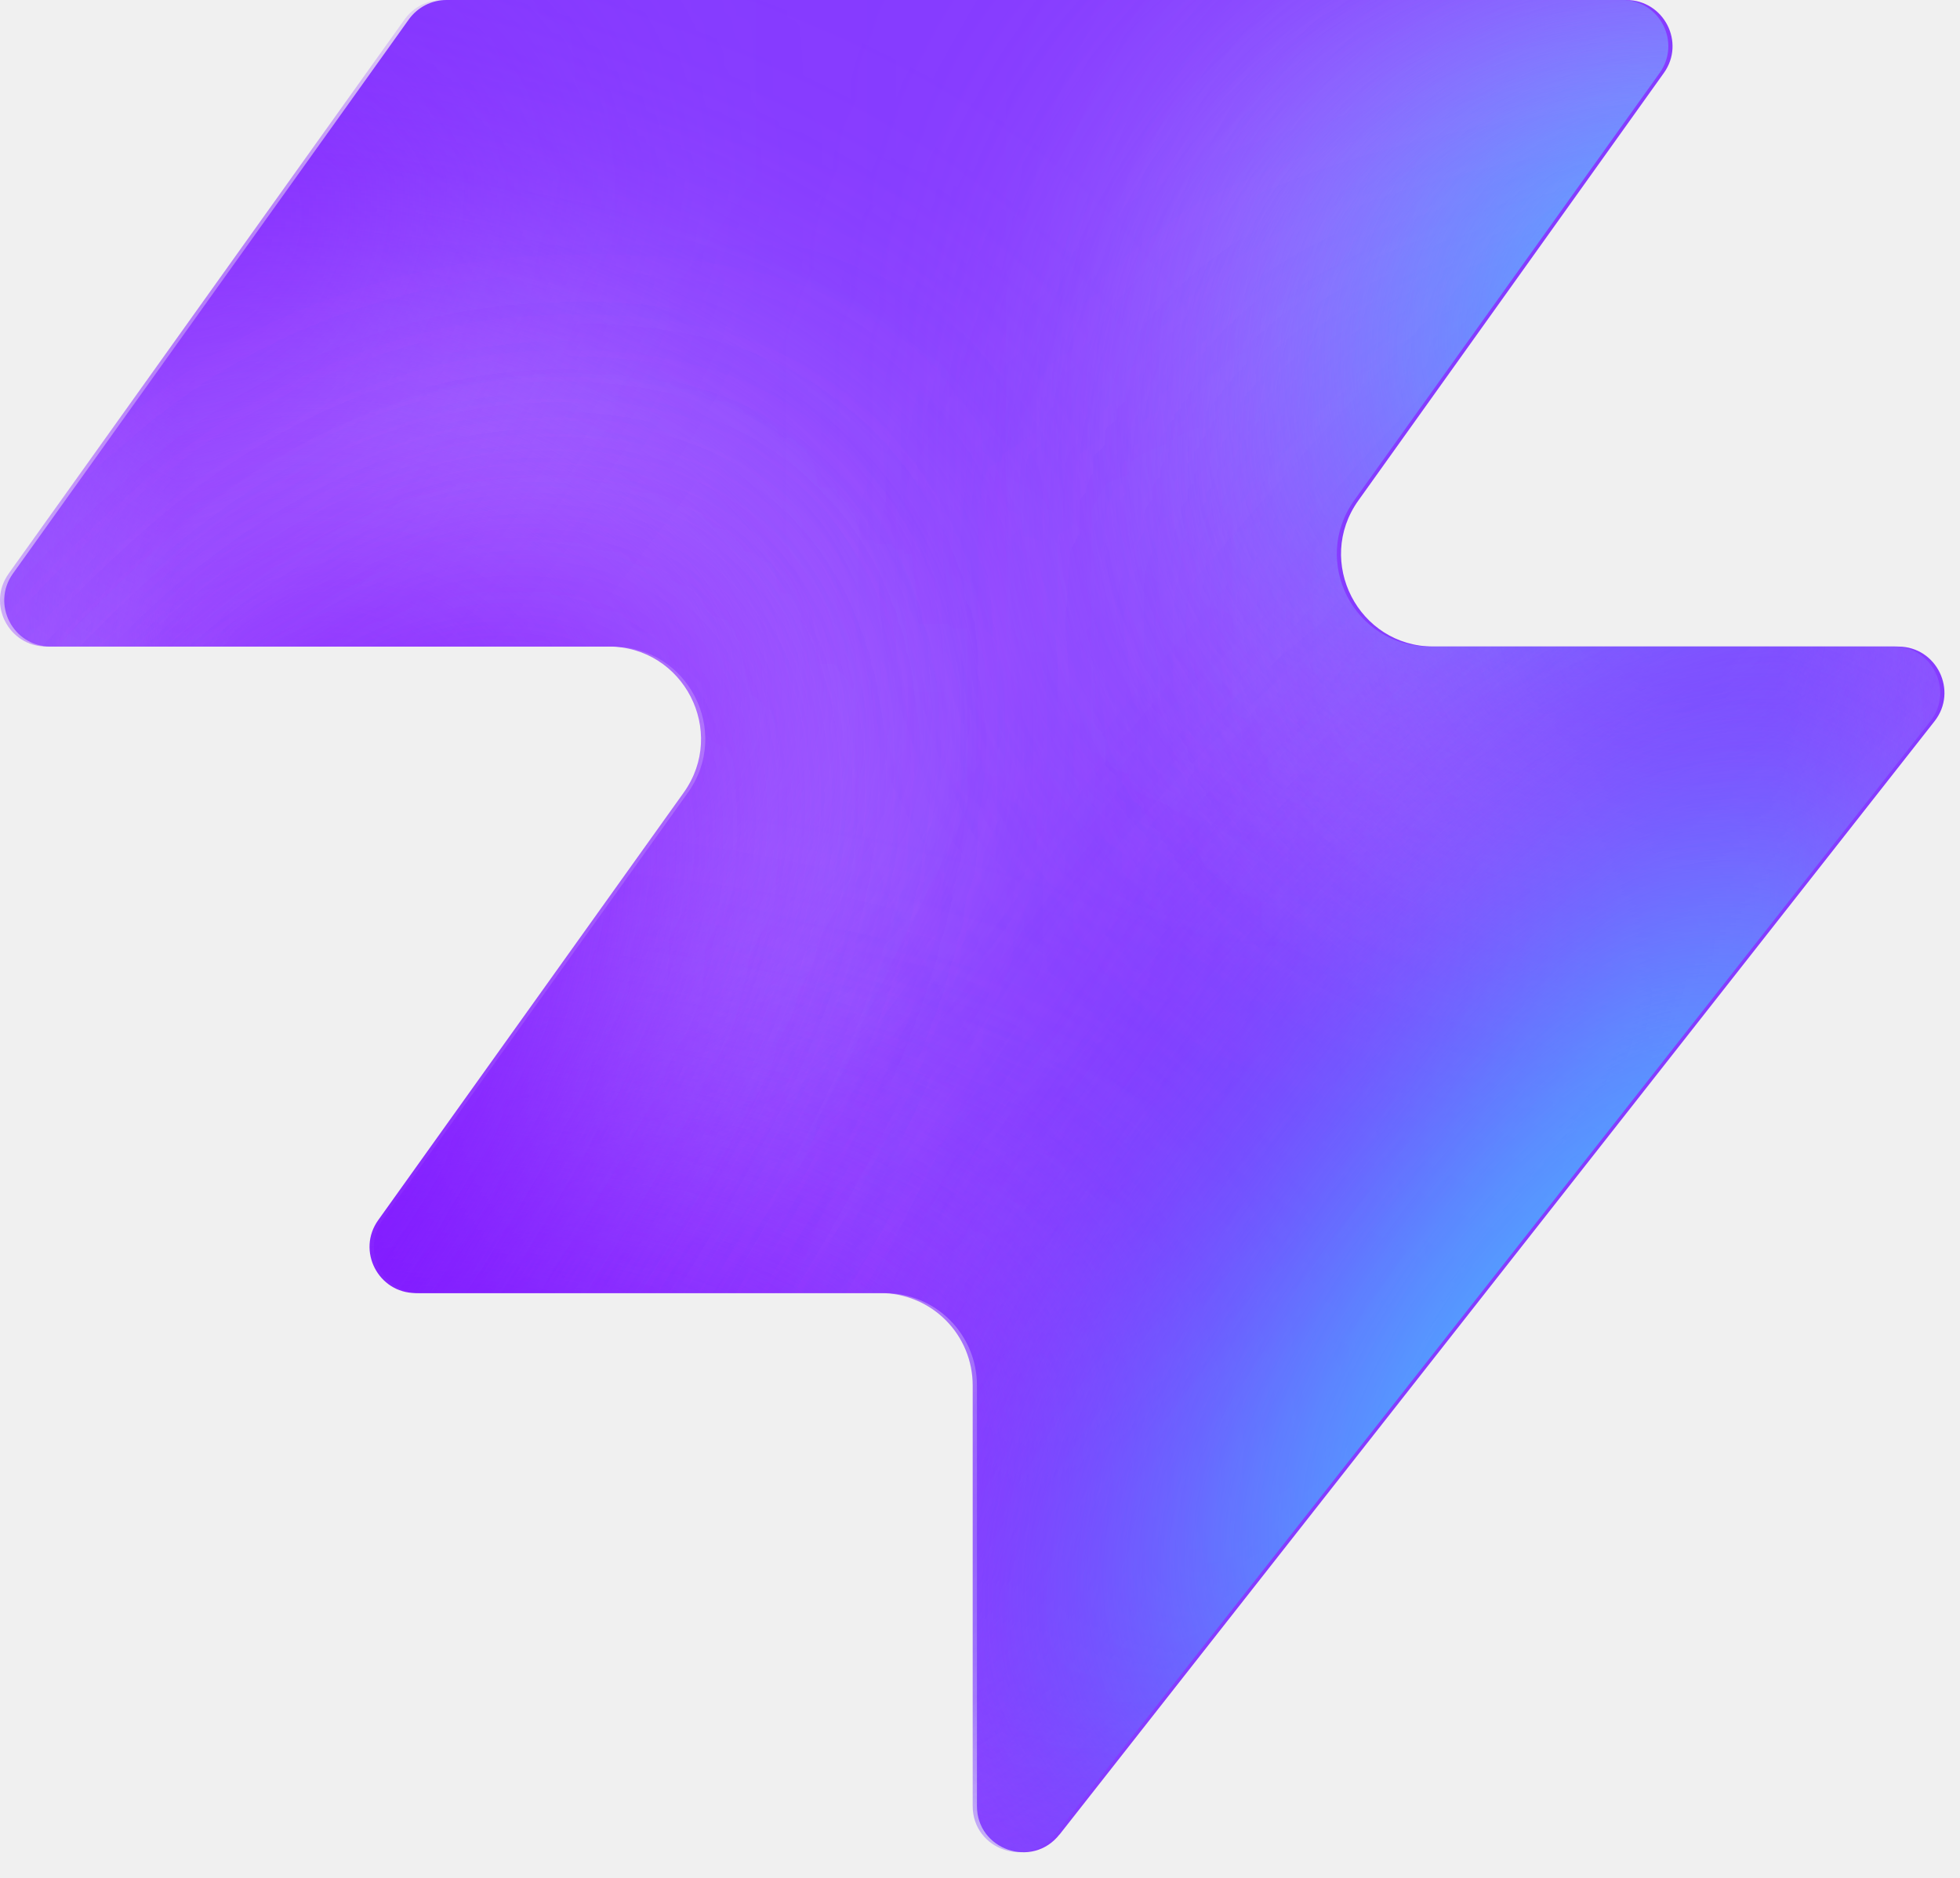
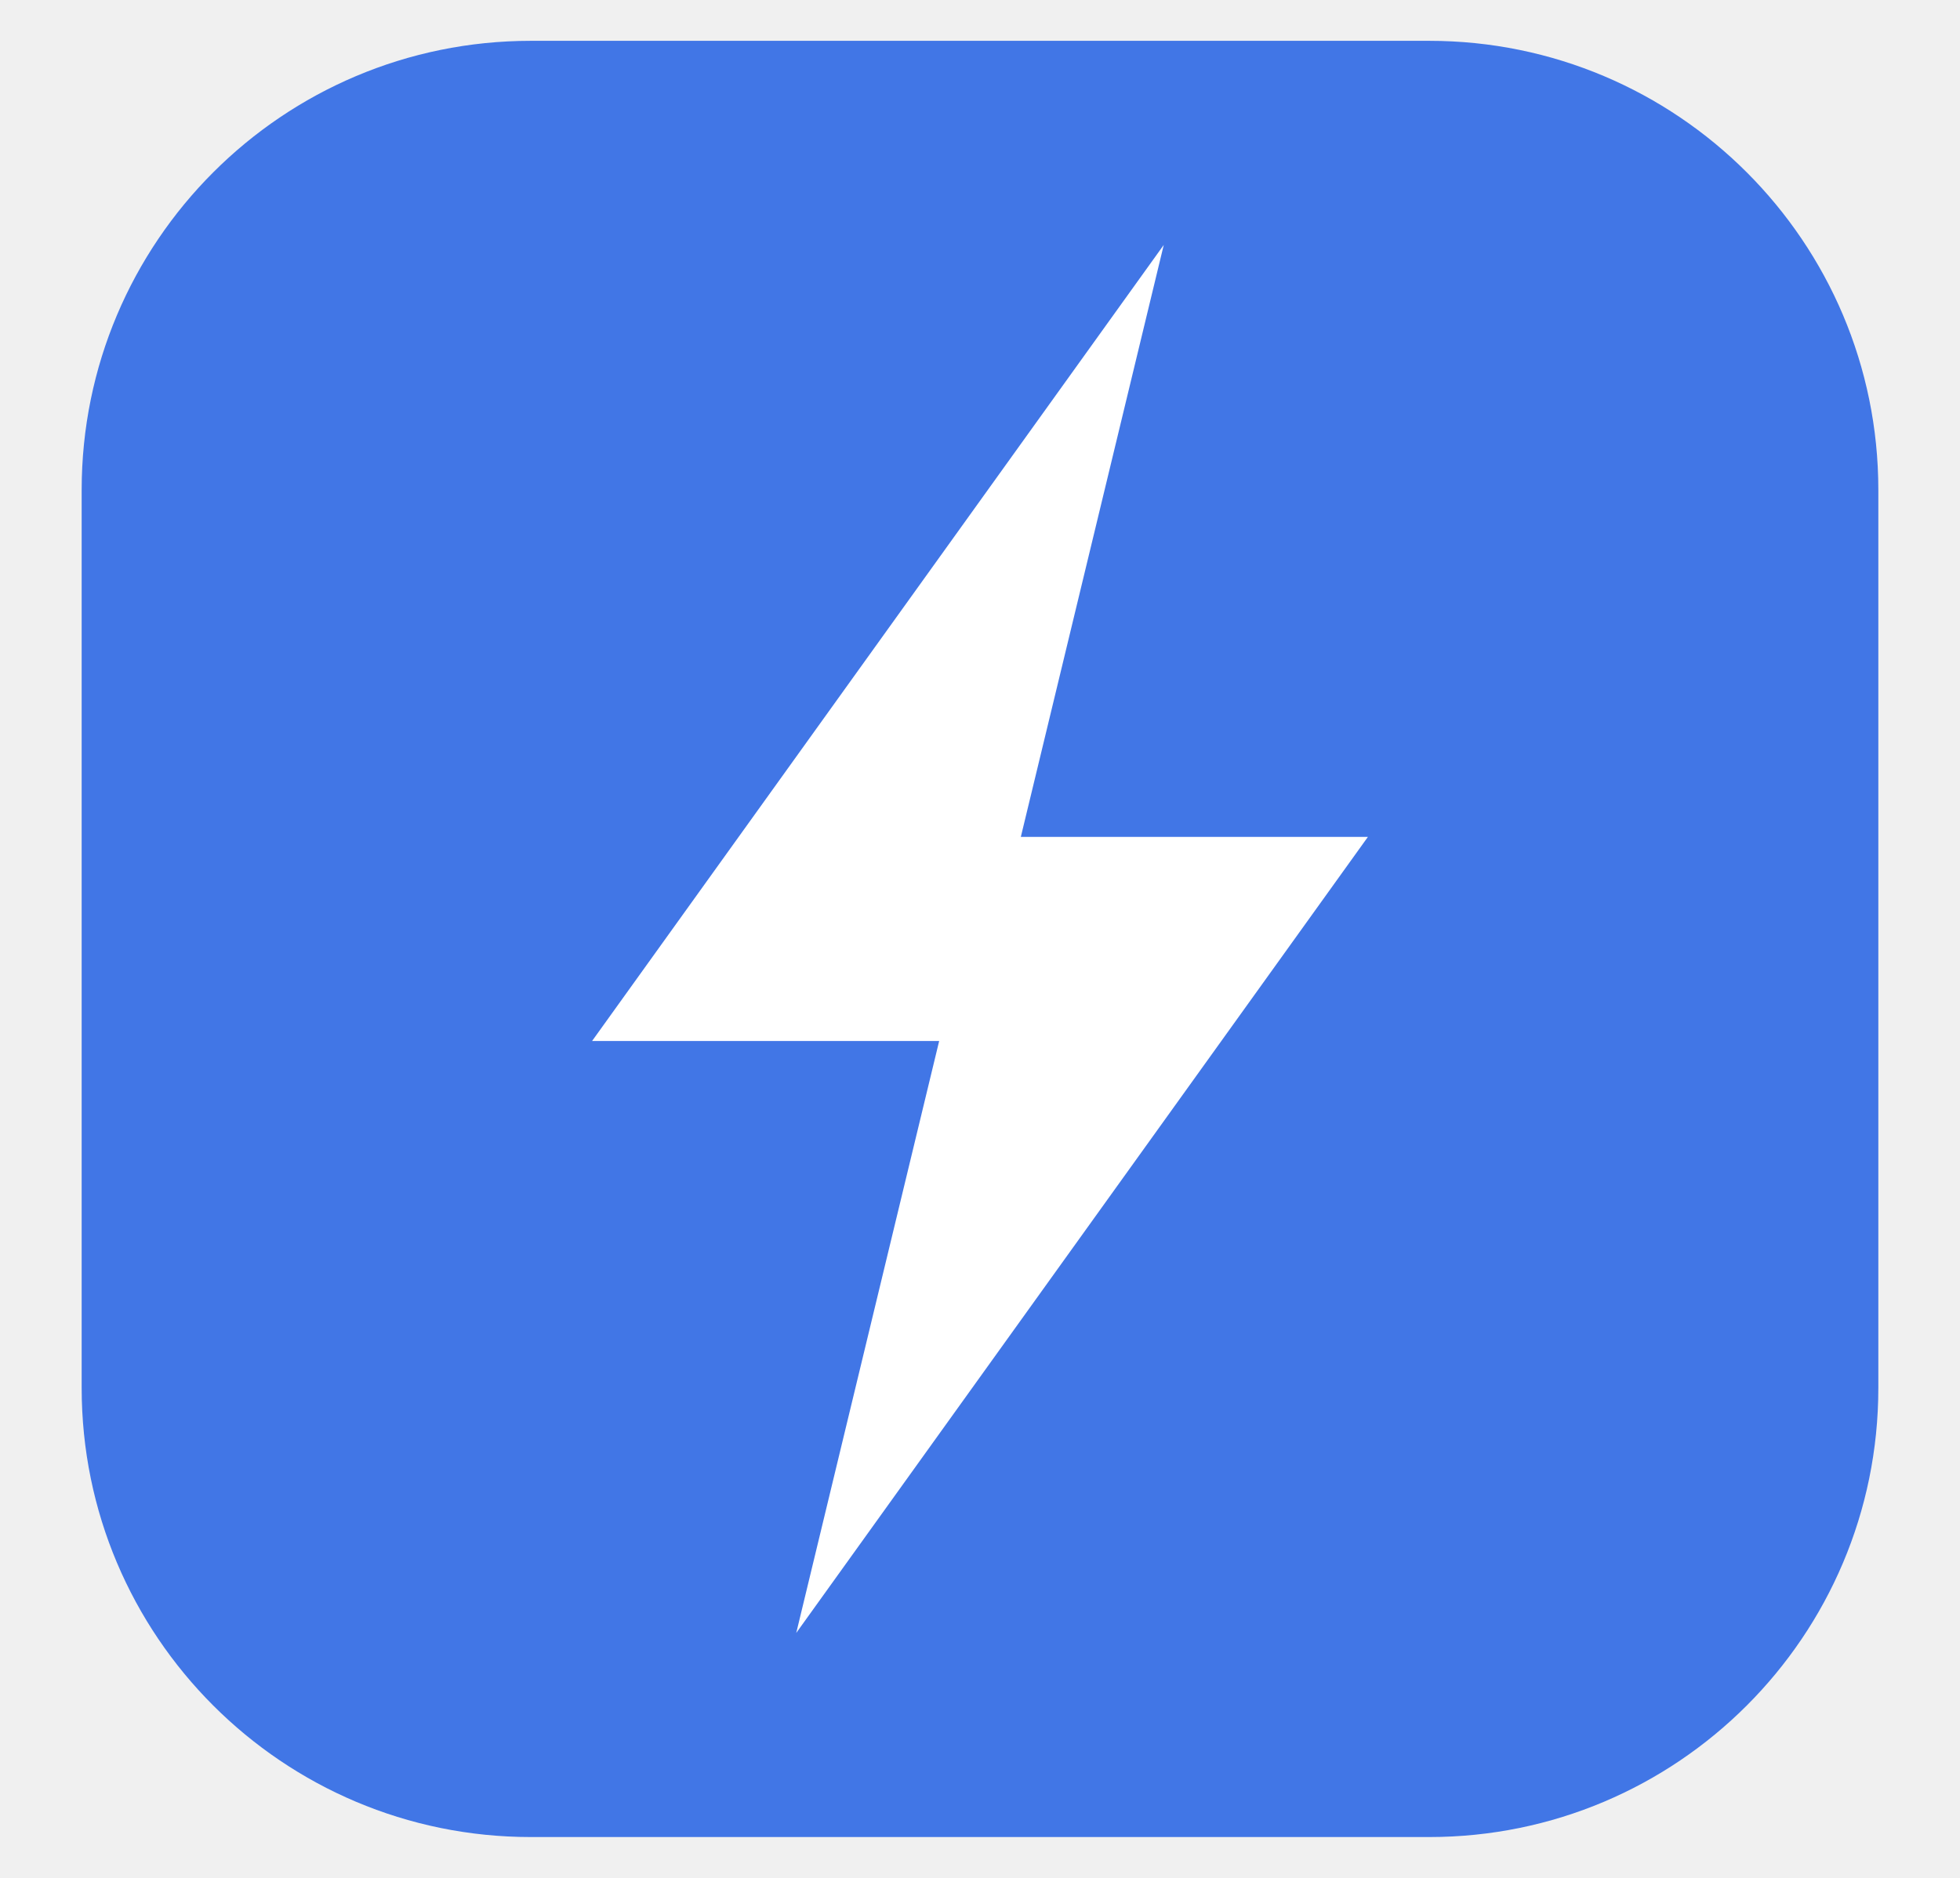
- <svg xmlns="http://www.w3.org/2000/svg" width="48" height="46" fill="none" viewBox="0 0 48 46">
-   <path fill="#863bff" d="M25.946 44.938c-.664.845-2.021.375-2.021-.698V33.937a2.26 2.26 0 0 0-2.262-2.262H10.287c-.92 0-1.456-1.04-.92-1.788l7.48-10.471c1.07-1.497 0-3.578-1.842-3.578H1.237c-.92 0-1.456-1.04-.92-1.788L10.013.474c.214-.297.556-.474.92-.474h28.894c.92 0 1.456 1.04.92 1.788l-7.48 10.471c-1.07 1.498 0 3.579 1.842 3.579h11.377c.943 0 1.473 1.088.89 1.83L25.947 44.94z" style="fill:#863bff;fill:color(display-p3 .525 .23 1);fill-opacity:1" />
-   <mask id="a" width="48" height="46" x="0" y="0" maskUnits="userSpaceOnUse" style="mask-type:alpha">
-     <path fill="#000" d="M25.842 44.938c-.664.844-2.021.375-2.021-.698V33.937a2.26 2.26 0 0 0-2.262-2.262H10.183c-.92 0-1.456-1.04-.92-1.788l7.48-10.471c1.07-1.498 0-3.579-1.842-3.579H1.133c-.92 0-1.456-1.04-.92-1.787L9.91.473c.214-.297.556-.474.92-.474h28.894c.92 0 1.456 1.04.92 1.788l-7.48 10.471c-1.07 1.498 0 3.578 1.842 3.578h11.377c.943 0 1.473 1.088.89 1.832L25.843 44.94z" style="fill:#000;fill-opacity:1" />
-   </mask>
-   <g mask="url(#a)">
-     <g filter="url(#b)">
-       <ellipse cx="5.508" cy="14.704" fill="#ede6ff" rx="5.508" ry="14.704" style="fill:#ede6ff;fill:color(display-p3 .927 .903 1);fill-opacity:1" transform="matrix(.00324 1 1 -.00324 -4.47 31.516)" />
-     </g>
-     <g filter="url(#c)">
-       <ellipse cx="10.399" cy="29.851" fill="#ede6ff" rx="10.399" ry="29.851" style="fill:#ede6ff;fill:color(display-p3 .927 .903 1);fill-opacity:1" transform="matrix(.00324 1 1 -.00324 -39.328 7.883)" />
-     </g>
-     <g filter="url(#d)">
-       <ellipse cx="5.508" cy="30.487" fill="#7e14ff" rx="5.508" ry="30.487" style="fill:#7e14ff;fill:color(display-p3 .492 .077 1);fill-opacity:1" transform="rotate(89.814 -25.913 -14.639)scale(1 -1)" />
-     </g>
-     <g filter="url(#e)">
-       <ellipse cx="5.508" cy="30.599" fill="#7e14ff" rx="5.508" ry="30.599" style="fill:#7e14ff;fill:color(display-p3 .492 .077 1);fill-opacity:1" transform="rotate(89.814 -32.644 -3.334)scale(1 -1)" />
-     </g>
-     <g filter="url(#f)">
-       <ellipse cx="5.508" cy="30.599" fill="#7e14ff" rx="5.508" ry="30.599" style="fill:#7e14ff;fill:color(display-p3 .492 .077 1);fill-opacity:1" transform="matrix(.00324 1 1 -.00324 -34.34 30.47)" />
-     </g>
-     <g filter="url(#g)">
-       <ellipse cx="14.072" cy="22.078" fill="#ede6ff" rx="14.072" ry="22.078" style="fill:#ede6ff;fill:color(display-p3 .927 .903 1);fill-opacity:1" transform="rotate(93.35 24.506 48.493)scale(-1 1)" />
-     </g>
-     <g filter="url(#h)">
-       <ellipse cx="3.47" cy="21.501" fill="#7e14ff" rx="3.47" ry="21.501" style="fill:#7e14ff;fill:color(display-p3 .492 .077 1);fill-opacity:1" transform="rotate(89.009 28.708 47.59)scale(-1 1)" />
-     </g>
-     <g filter="url(#i)">
-       <ellipse cx="3.47" cy="21.501" fill="#7e14ff" rx="3.47" ry="21.501" style="fill:#7e14ff;fill:color(display-p3 .492 .077 1);fill-opacity:1" transform="rotate(89.009 28.708 47.59)scale(-1 1)" />
-     </g>
-     <g filter="url(#j)">
-       <ellipse cx=".387" cy="8.972" fill="#7e14ff" rx="4.407" ry="29.108" style="fill:#7e14ff;fill:color(display-p3 .492 .077 1);fill-opacity:1" transform="rotate(39.51 .387 8.972)" />
-     </g>
-     <g filter="url(#k)">
-       <ellipse cx="47.523" cy="-6.092" fill="#7e14ff" rx="4.407" ry="29.108" style="fill:#7e14ff;fill:color(display-p3 .492 .077 1);fill-opacity:1" transform="rotate(37.892 47.523 -6.092)" />
-     </g>
-     <g filter="url(#l)">
-       <ellipse cx="41.412" cy="6.333" fill="#47bfff" rx="5.971" ry="9.665" style="fill:#47bfff;fill:color(display-p3 .28 .748 1);fill-opacity:1" transform="rotate(37.892 41.412 6.333)" />
-     </g>
-     <g filter="url(#m)">
-       <ellipse cx="-1.879" cy="38.332" fill="#7e14ff" rx="4.407" ry="29.108" style="fill:#7e14ff;fill:color(display-p3 .492 .077 1);fill-opacity:1" transform="rotate(37.892 -1.88 38.332)" />
-     </g>
-     <g filter="url(#n)">
-       <ellipse cx="-1.879" cy="38.332" fill="#7e14ff" rx="4.407" ry="29.108" style="fill:#7e14ff;fill:color(display-p3 .492 .077 1);fill-opacity:1" transform="rotate(37.892 -1.88 38.332)" />
-     </g>
-     <g filter="url(#o)">
-       <ellipse cx="35.651" cy="29.907" fill="#7e14ff" rx="4.407" ry="29.108" style="fill:#7e14ff;fill:color(display-p3 .492 .077 1);fill-opacity:1" transform="rotate(37.892 35.651 29.907)" />
-     </g>
-     <g filter="url(#p)">
-       <ellipse cx="38.418" cy="32.4" fill="#47bfff" rx="5.971" ry="15.297" style="fill:#47bfff;fill:color(display-p3 .28 .748 1);fill-opacity:1" transform="rotate(37.892 38.418 32.4)" />
-     </g>
-   </g>
-   <defs>
-     <filter id="b" width="60.045" height="41.654" x="-19.77" y="16.149" color-interpolation-filters="sRGB" filterUnits="userSpaceOnUse">
-       <feFlood flood-opacity="0" result="BackgroundImageFix" />
-       <feBlend in="SourceGraphic" in2="BackgroundImageFix" result="shape" />
-       <feGaussianBlur result="effect1_foregroundBlur_2002_17158" stdDeviation="7.659" />
-     </filter>
-     <filter id="c" width="90.34" height="51.437" x="-54.613" y="-7.533" color-interpolation-filters="sRGB" filterUnits="userSpaceOnUse">
-       <feFlood flood-opacity="0" result="BackgroundImageFix" />
-       <feBlend in="SourceGraphic" in2="BackgroundImageFix" result="shape" />
-       <feGaussianBlur result="effect1_foregroundBlur_2002_17158" stdDeviation="7.659" />
-     </filter>
-     <filter id="d" width="79.355" height="29.4" x="-49.64" y="2.03" color-interpolation-filters="sRGB" filterUnits="userSpaceOnUse">
-       <feFlood flood-opacity="0" result="BackgroundImageFix" />
-       <feBlend in="SourceGraphic" in2="BackgroundImageFix" result="shape" />
-       <feGaussianBlur result="effect1_foregroundBlur_2002_17158" stdDeviation="4.596" />
-     </filter>
-     <filter id="e" width="79.579" height="29.4" x="-45.045" y="20.029" color-interpolation-filters="sRGB" filterUnits="userSpaceOnUse">
-       <feFlood flood-opacity="0" result="BackgroundImageFix" />
-       <feBlend in="SourceGraphic" in2="BackgroundImageFix" result="shape" />
-       <feGaussianBlur result="effect1_foregroundBlur_2002_17158" stdDeviation="4.596" />
-     </filter>
-     <filter id="f" width="79.579" height="29.4" x="-43.513" y="21.178" color-interpolation-filters="sRGB" filterUnits="userSpaceOnUse">
-       <feFlood flood-opacity="0" result="BackgroundImageFix" />
-       <feBlend in="SourceGraphic" in2="BackgroundImageFix" result="shape" />
-       <feGaussianBlur result="effect1_foregroundBlur_2002_17158" stdDeviation="4.596" />
-     </filter>
-     <filter id="g" width="74.749" height="58.852" x="15.756" y="-17.901" color-interpolation-filters="sRGB" filterUnits="userSpaceOnUse">
-       <feFlood flood-opacity="0" result="BackgroundImageFix" />
-       <feBlend in="SourceGraphic" in2="BackgroundImageFix" result="shape" />
-       <feGaussianBlur result="effect1_foregroundBlur_2002_17158" stdDeviation="7.659" />
-     </filter>
-     <filter id="h" width="61.377" height="25.362" x="23.548" y="2.284" color-interpolation-filters="sRGB" filterUnits="userSpaceOnUse">
-       <feFlood flood-opacity="0" result="BackgroundImageFix" />
-       <feBlend in="SourceGraphic" in2="BackgroundImageFix" result="shape" />
-       <feGaussianBlur result="effect1_foregroundBlur_2002_17158" stdDeviation="4.596" />
-     </filter>
-     <filter id="i" width="61.377" height="25.362" x="23.548" y="2.284" color-interpolation-filters="sRGB" filterUnits="userSpaceOnUse">
-       <feFlood flood-opacity="0" result="BackgroundImageFix" />
-       <feBlend in="SourceGraphic" in2="BackgroundImageFix" result="shape" />
-       <feGaussianBlur result="effect1_foregroundBlur_2002_17158" stdDeviation="4.596" />
-     </filter>
-     <filter id="j" width="56.045" height="63.649" x="-27.636" y="-22.853" color-interpolation-filters="sRGB" filterUnits="userSpaceOnUse">
-       <feFlood flood-opacity="0" result="BackgroundImageFix" />
-       <feBlend in="SourceGraphic" in2="BackgroundImageFix" result="shape" />
-       <feGaussianBlur result="effect1_foregroundBlur_2002_17158" stdDeviation="4.596" />
-     </filter>
-     <filter id="k" width="54.814" height="64.646" x="20.116" y="-38.415" color-interpolation-filters="sRGB" filterUnits="userSpaceOnUse">
-       <feFlood flood-opacity="0" result="BackgroundImageFix" />
-       <feBlend in="SourceGraphic" in2="BackgroundImageFix" result="shape" />
-       <feGaussianBlur result="effect1_foregroundBlur_2002_17158" stdDeviation="4.596" />
-     </filter>
-     <filter id="l" width="33.541" height="35.313" x="24.641" y="-11.323" color-interpolation-filters="sRGB" filterUnits="userSpaceOnUse">
-       <feFlood flood-opacity="0" result="BackgroundImageFix" />
-       <feBlend in="SourceGraphic" in2="BackgroundImageFix" result="shape" />
-       <feGaussianBlur result="effect1_foregroundBlur_2002_17158" stdDeviation="4.596" />
-     </filter>
-     <filter id="m" width="54.814" height="64.646" x="-29.286" y="6.009" color-interpolation-filters="sRGB" filterUnits="userSpaceOnUse">
-       <feFlood flood-opacity="0" result="BackgroundImageFix" />
-       <feBlend in="SourceGraphic" in2="BackgroundImageFix" result="shape" />
-       <feGaussianBlur result="effect1_foregroundBlur_2002_17158" stdDeviation="4.596" />
-     </filter>
-     <filter id="n" width="54.814" height="64.646" x="-29.286" y="6.009" color-interpolation-filters="sRGB" filterUnits="userSpaceOnUse">
-       <feFlood flood-opacity="0" result="BackgroundImageFix" />
-       <feBlend in="SourceGraphic" in2="BackgroundImageFix" result="shape" />
-       <feGaussianBlur result="effect1_foregroundBlur_2002_17158" stdDeviation="4.596" />
-     </filter>
-     <filter id="o" width="54.814" height="64.646" x="8.244" y="-2.416" color-interpolation-filters="sRGB" filterUnits="userSpaceOnUse">
-       <feFlood flood-opacity="0" result="BackgroundImageFix" />
-       <feBlend in="SourceGraphic" in2="BackgroundImageFix" result="shape" />
-       <feGaussianBlur result="effect1_foregroundBlur_2002_17158" stdDeviation="4.596" />
-     </filter>
-     <filter id="p" width="39.409" height="43.623" x="18.713" y="10.588" color-interpolation-filters="sRGB" filterUnits="userSpaceOnUse">
-       <feFlood flood-opacity="0" result="BackgroundImageFix" />
-       <feBlend in="SourceGraphic" in2="BackgroundImageFix" result="shape" />
-       <feGaussianBlur result="effect1_foregroundBlur_2002_17158" stdDeviation="4.596" />
-     </filter>
-   </defs>
+ <svg xmlns="http://www.w3.org/2000/svg" viewBox="0 0 48 46">
+   <rect x="2" y="1" width="44" height="44" rx="11" fill="#4176E6" />
+   <path d="M28.5 6 L14.5 25.5 H23 L19.5 40 L33.5 20.5 H25 Z" fill="#fff" />
</svg>
